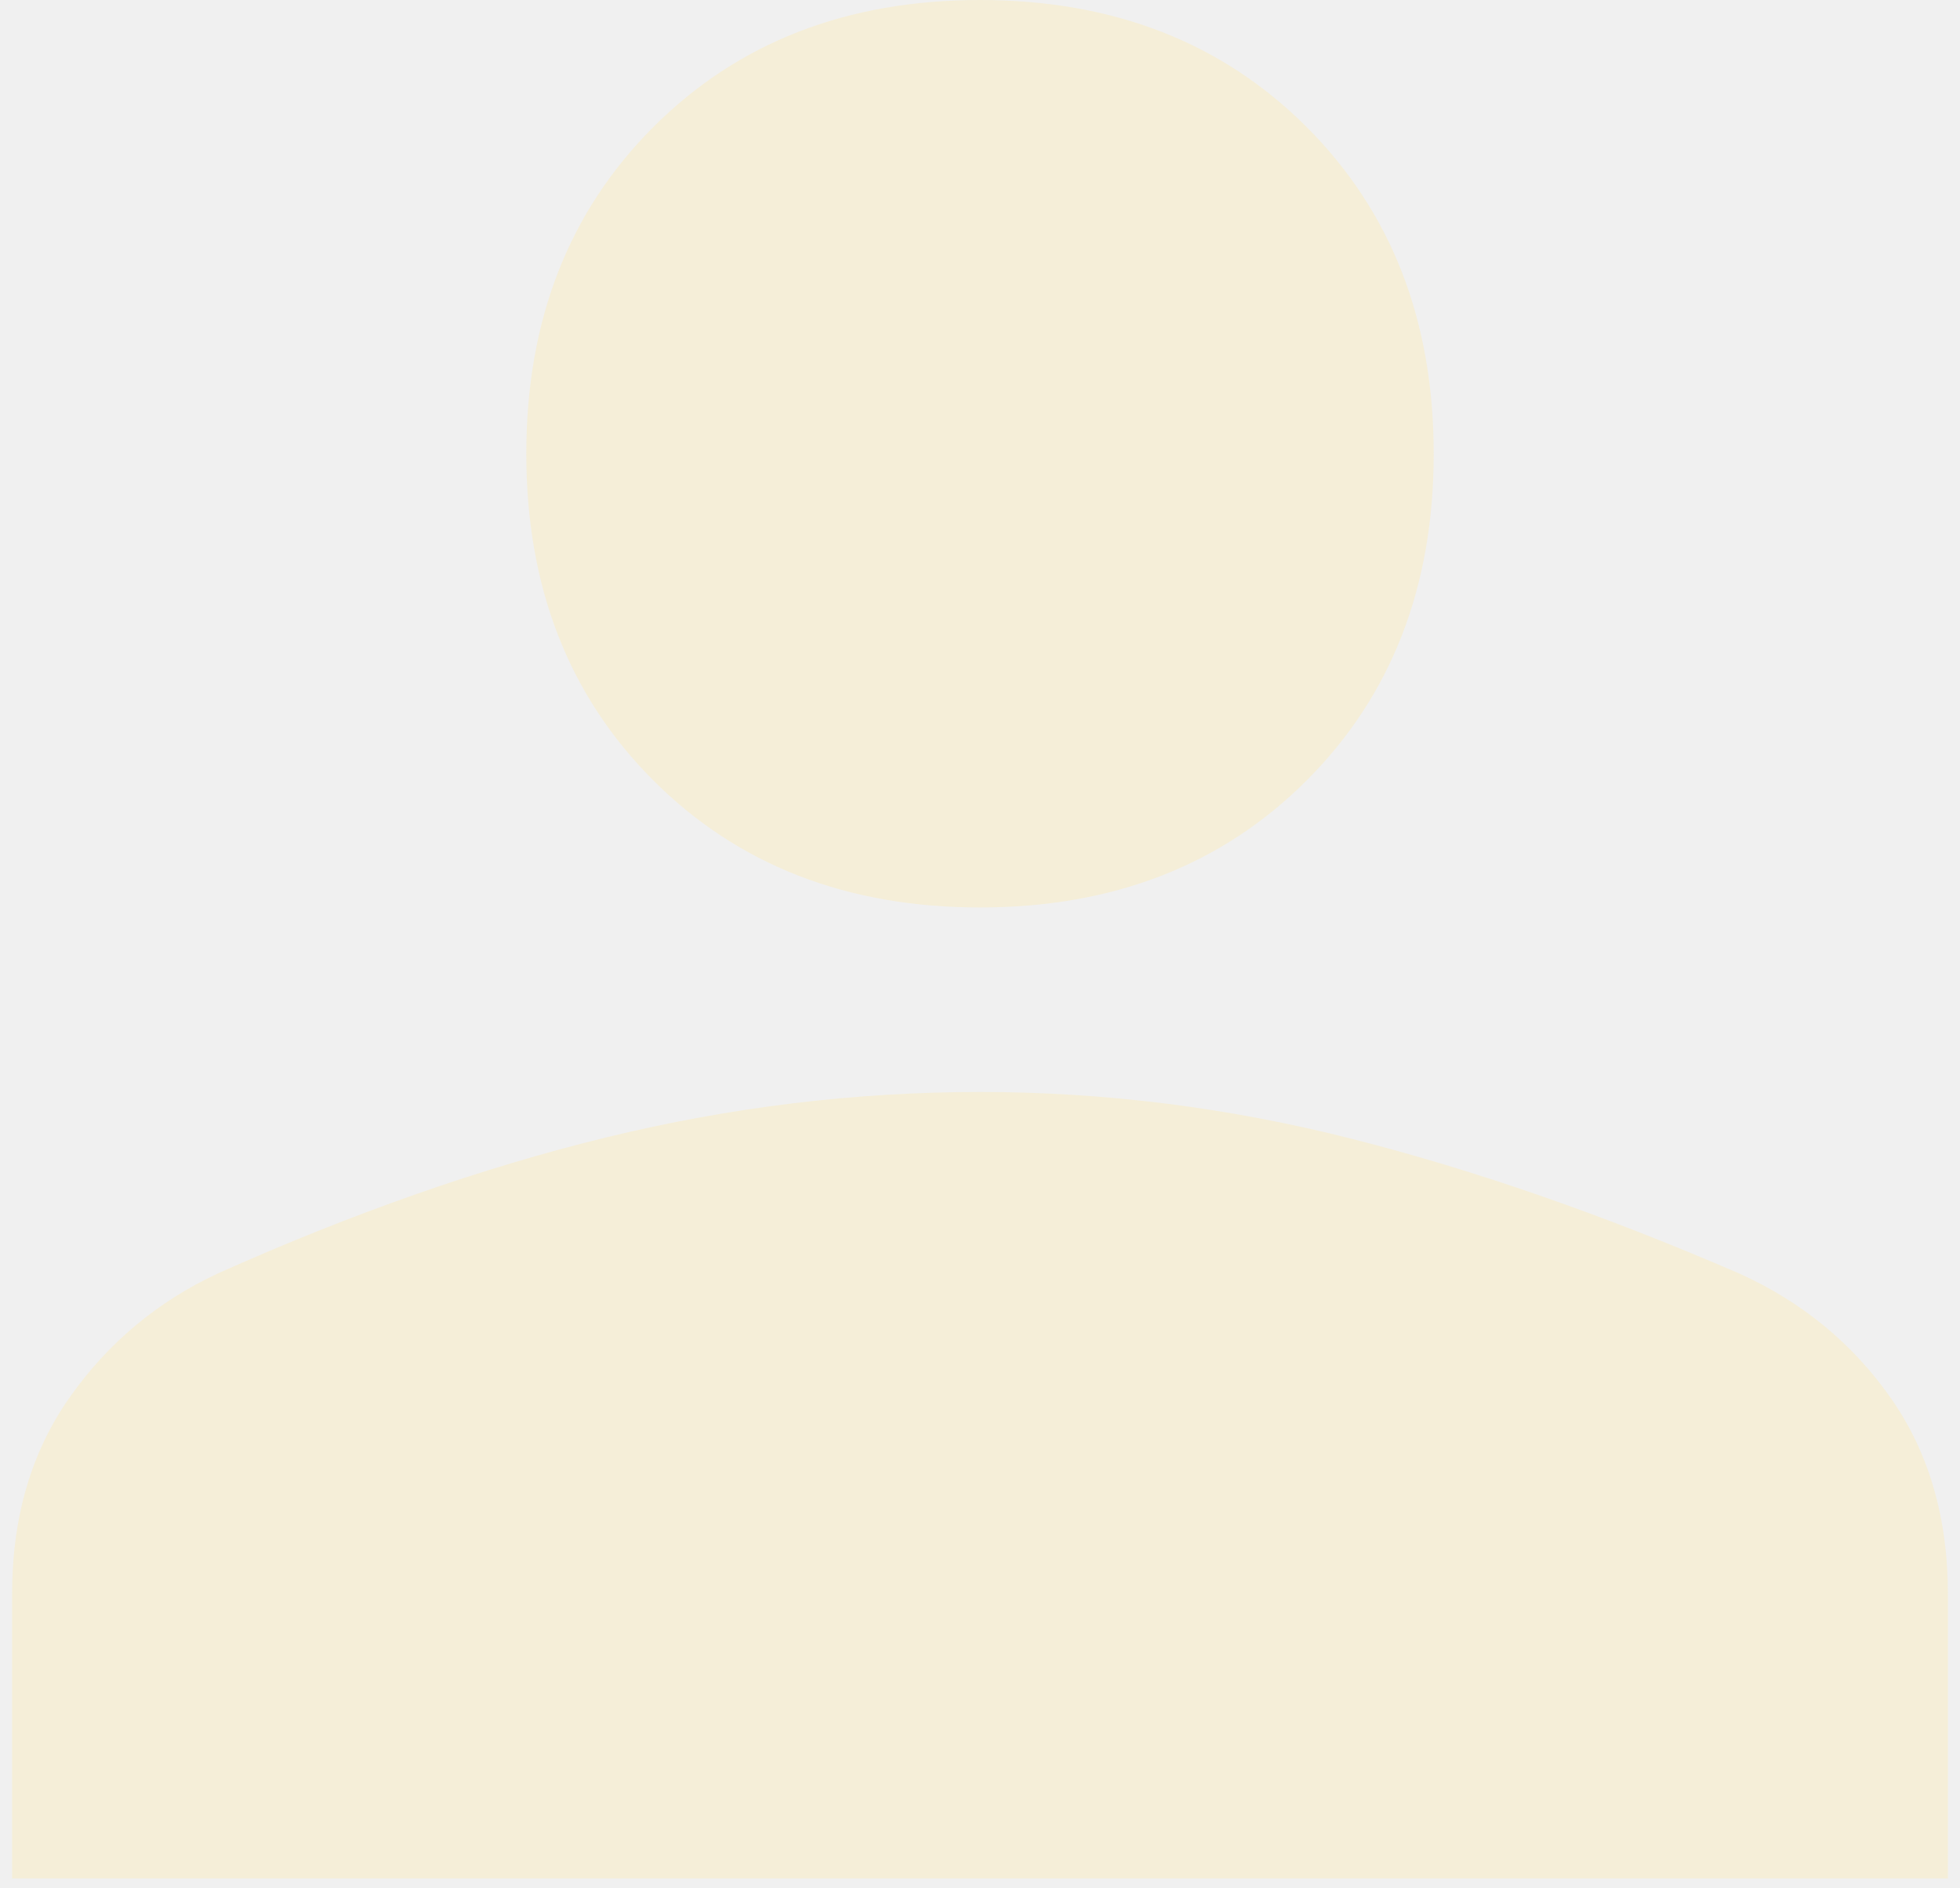
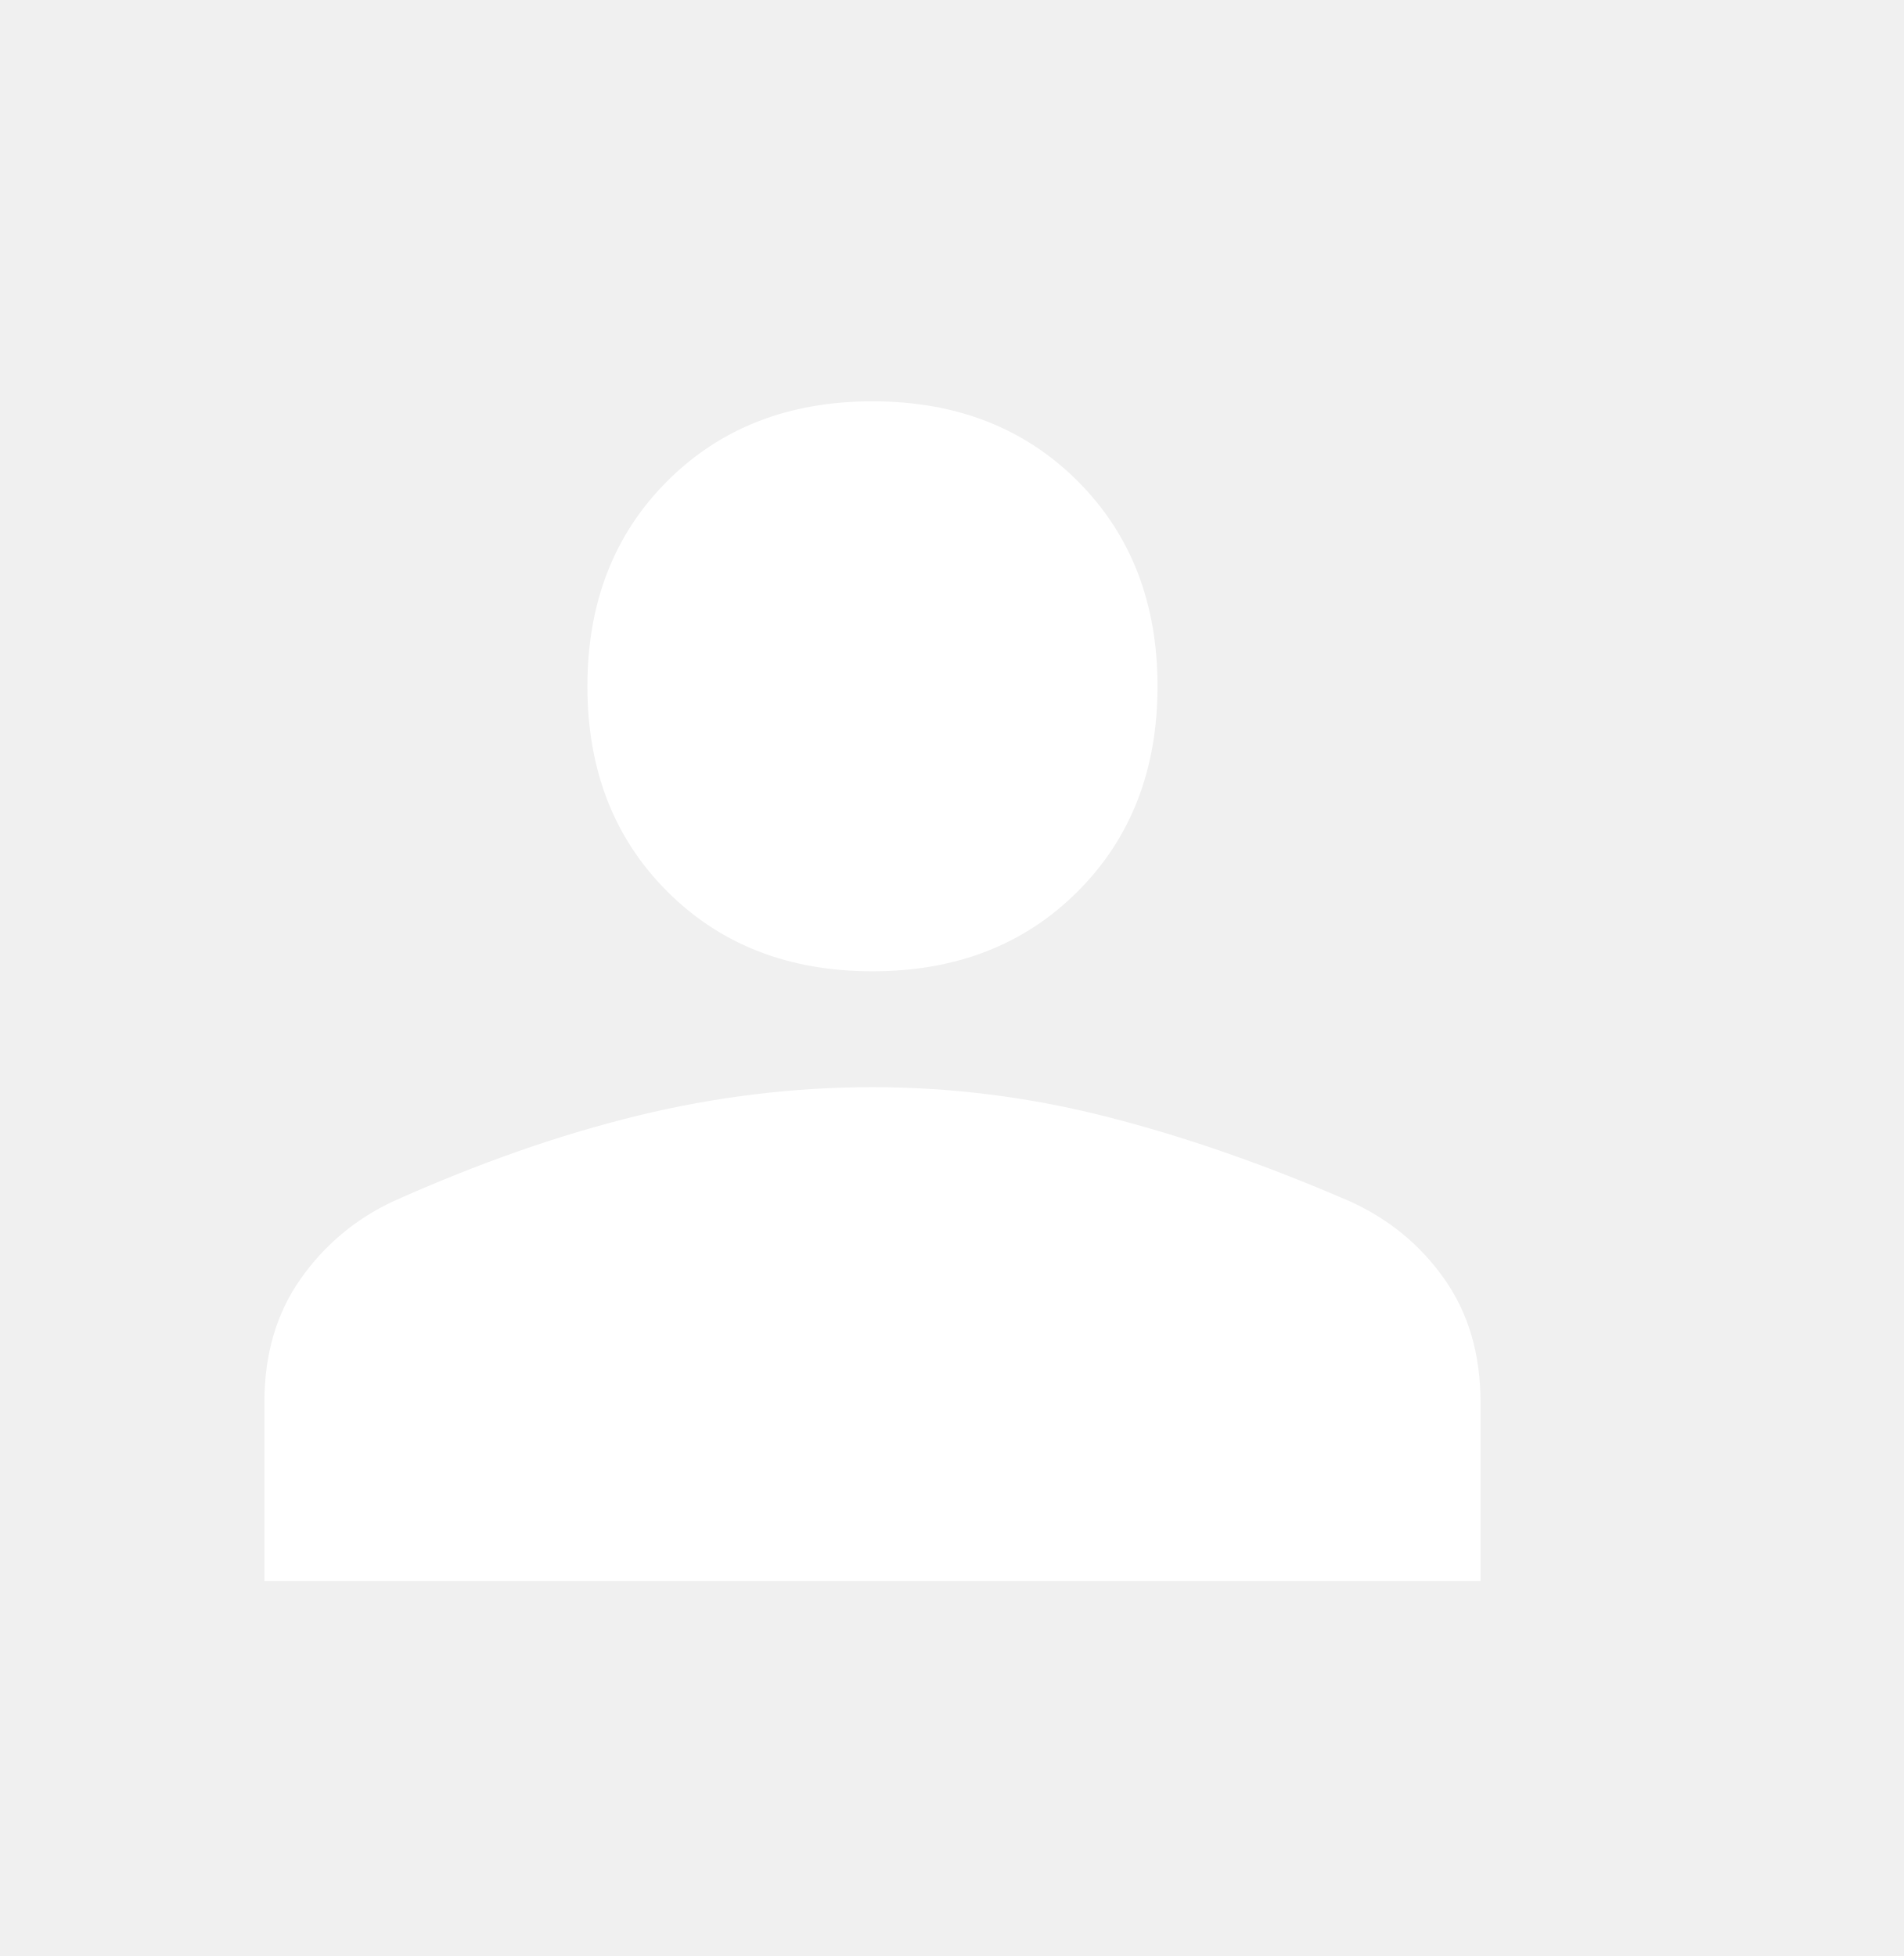
- <svg xmlns="http://www.w3.org/2000/svg" width="54" height="52" viewBox="0 0 54 52" fill="#F5EED8">
-   <path d="M27 25C23.333 25 20.333 23.833 18 21.5C15.667 19.167 14.5 16.167 14.5 12.5C14.5 8.833 15.667 5.833 18 3.5C20.333 1.167 23.333 0 27 0C30.667 0 33.667 1.167 36 3.5C38.333 5.833 39.5 8.833 39.5 12.5C39.5 16.167 38.333 19.167 36 21.5C33.667 23.833 30.667 25 27 25ZM0.333 51.75V43.917C0.333 41.806 0.861 40 1.917 38.5C2.972 37 4.333 35.861 6 35.083C9.722 33.417 13.292 32.167 16.708 31.333C20.125 30.5 23.556 30.083 27 30.083C30.445 30.083 33.861 30.514 37.25 31.375C40.639 32.236 44.194 33.472 47.917 35.083C49.639 35.861 51.028 37 52.083 38.5C53.139 40 53.667 41.806 53.667 43.917V51.75H0.333Z" />
+ <svg xmlns="http://www.w3.org/2000/svg" width="36" height="37" viewBox="0 0 36 37" fill="#fff">
+   <path d="M16.5 18.373C14.919 18.373 13.625 17.87 12.619 16.863C11.613 15.857 11.109 14.563 11.109 12.982C11.109 11.401 11.613 10.107 12.619 9.101C13.625 8.095 14.919 7.591 16.5 7.591C18.081 7.591 19.375 8.095 20.381 9.101C21.387 10.107 21.891 11.401 21.891 12.982C21.891 14.563 21.387 15.857 20.381 16.863C19.375 17.87 18.081 18.373 16.5 18.373ZM5 29.909V26.53C5 25.62 5.228 24.841 5.683 24.195C6.138 23.548 6.725 23.056 7.444 22.721C9.049 22.002 10.588 21.463 12.062 21.104C13.535 20.745 15.015 20.565 16.5 20.565C17.985 20.565 19.459 20.75 20.92 21.122C22.382 21.493 23.915 22.026 25.52 22.721C26.263 23.056 26.862 23.548 27.317 24.195C27.772 24.841 28 25.62 28 26.53V29.909H5Z" />
</svg>
